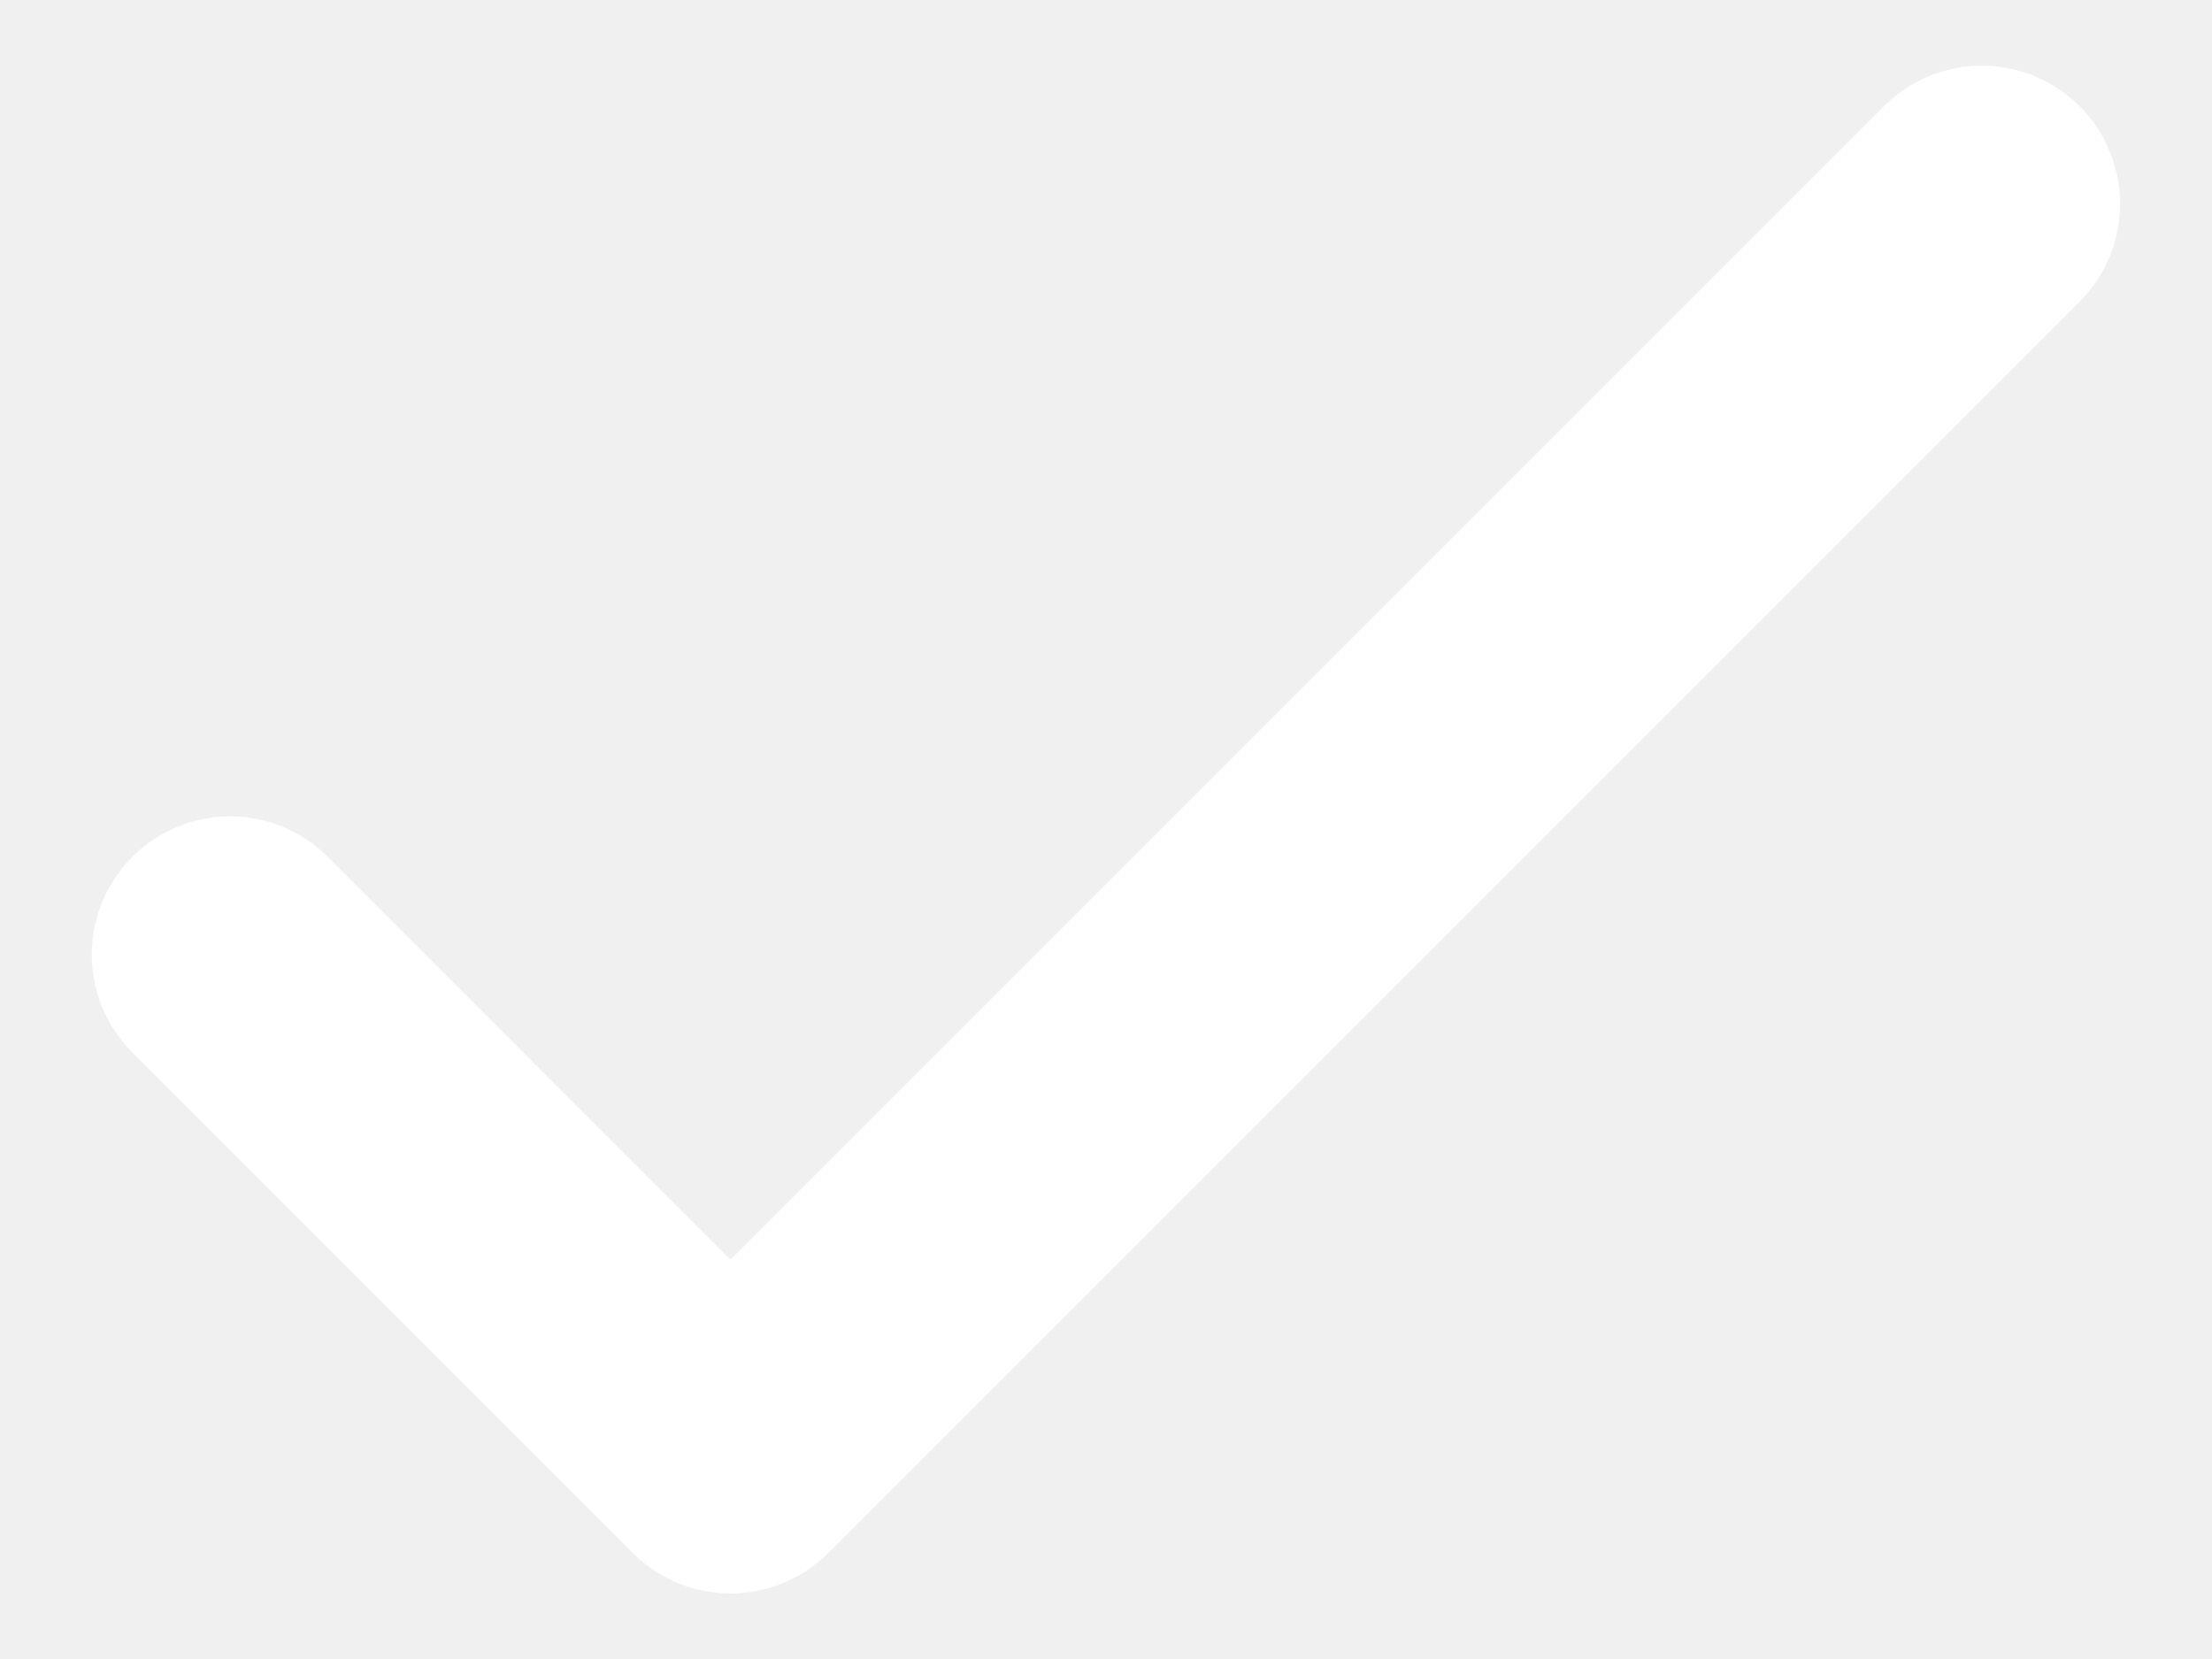
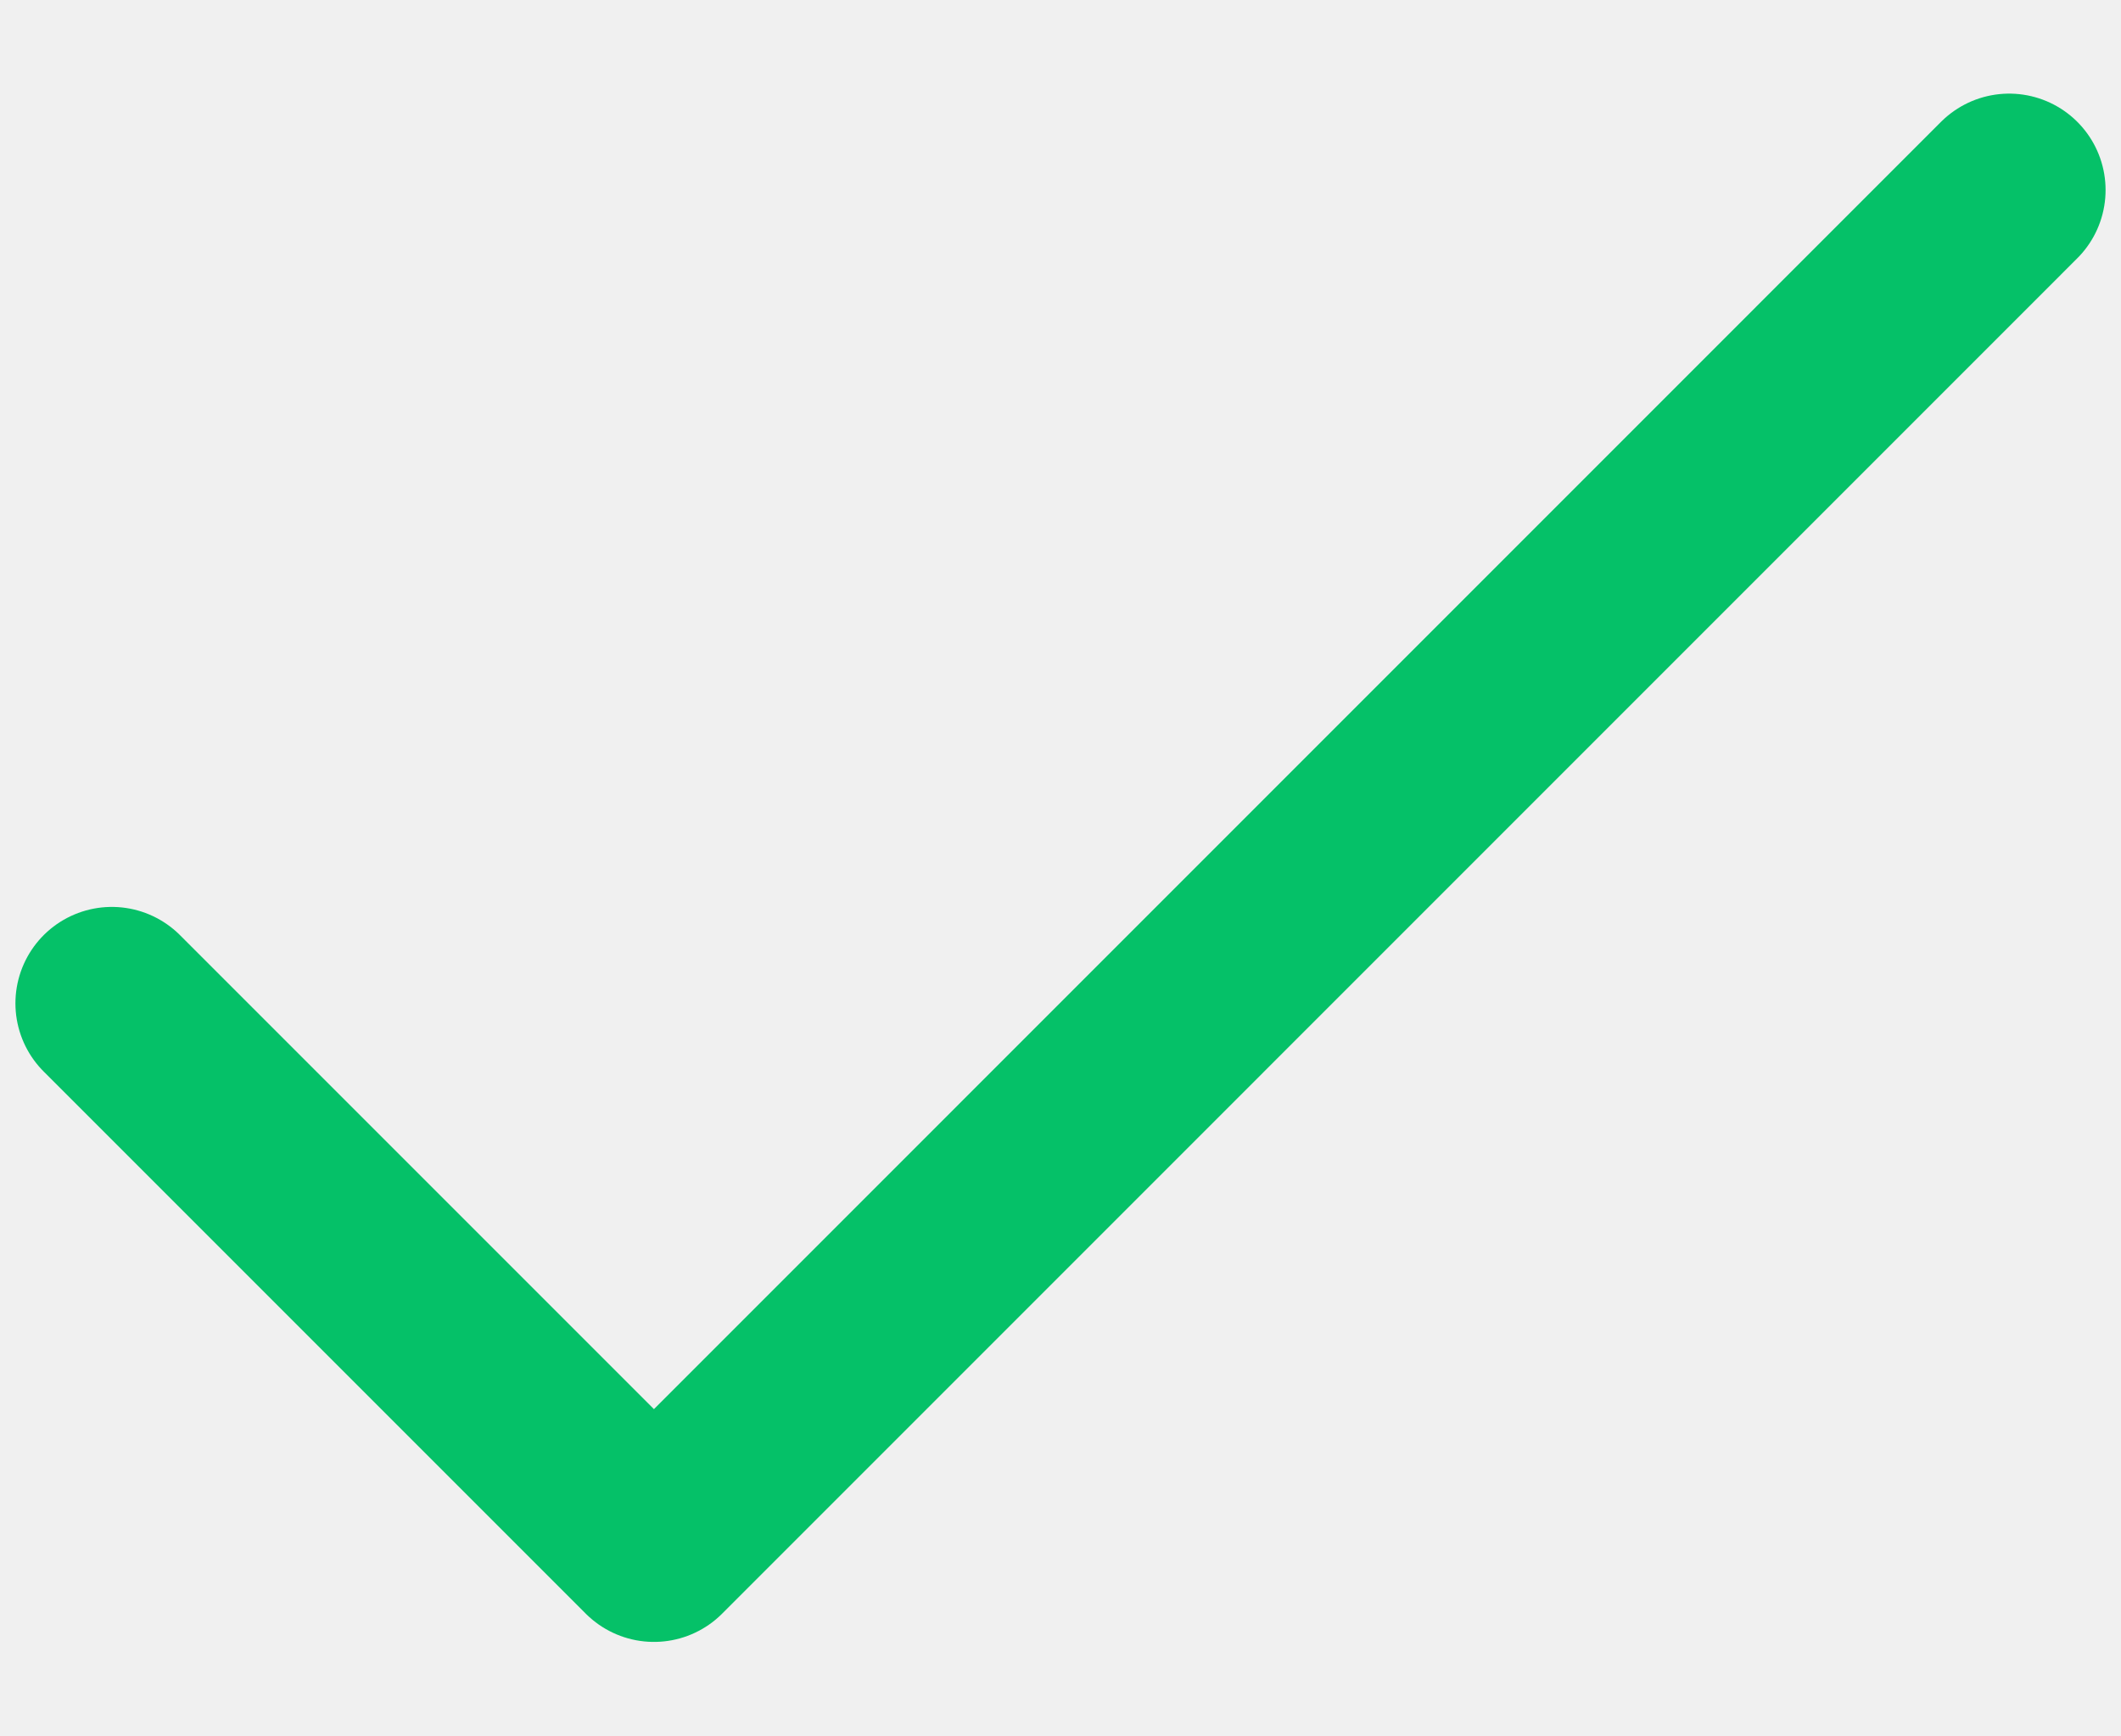
- <svg xmlns="http://www.w3.org/2000/svg" width="16" height="12" viewBox="0 0 16 12" fill="none">
-   <path d="M1.664 6.905L5.284 10.526L14.335 1.475" stroke="white" stroke-width="2" stroke-linecap="round" stroke-linejoin="round" />
+ <svg xmlns="http://www.w3.org/2000/svg" width="22" height="18" viewBox="0 0 22 18" fill="none">
+   <path d="M1.16 10.406L6.783 16.029L20.84 1.971" stroke="#05C168" stroke-width="2" stroke-linecap="round" stroke-linejoin="round" />
</svg>
